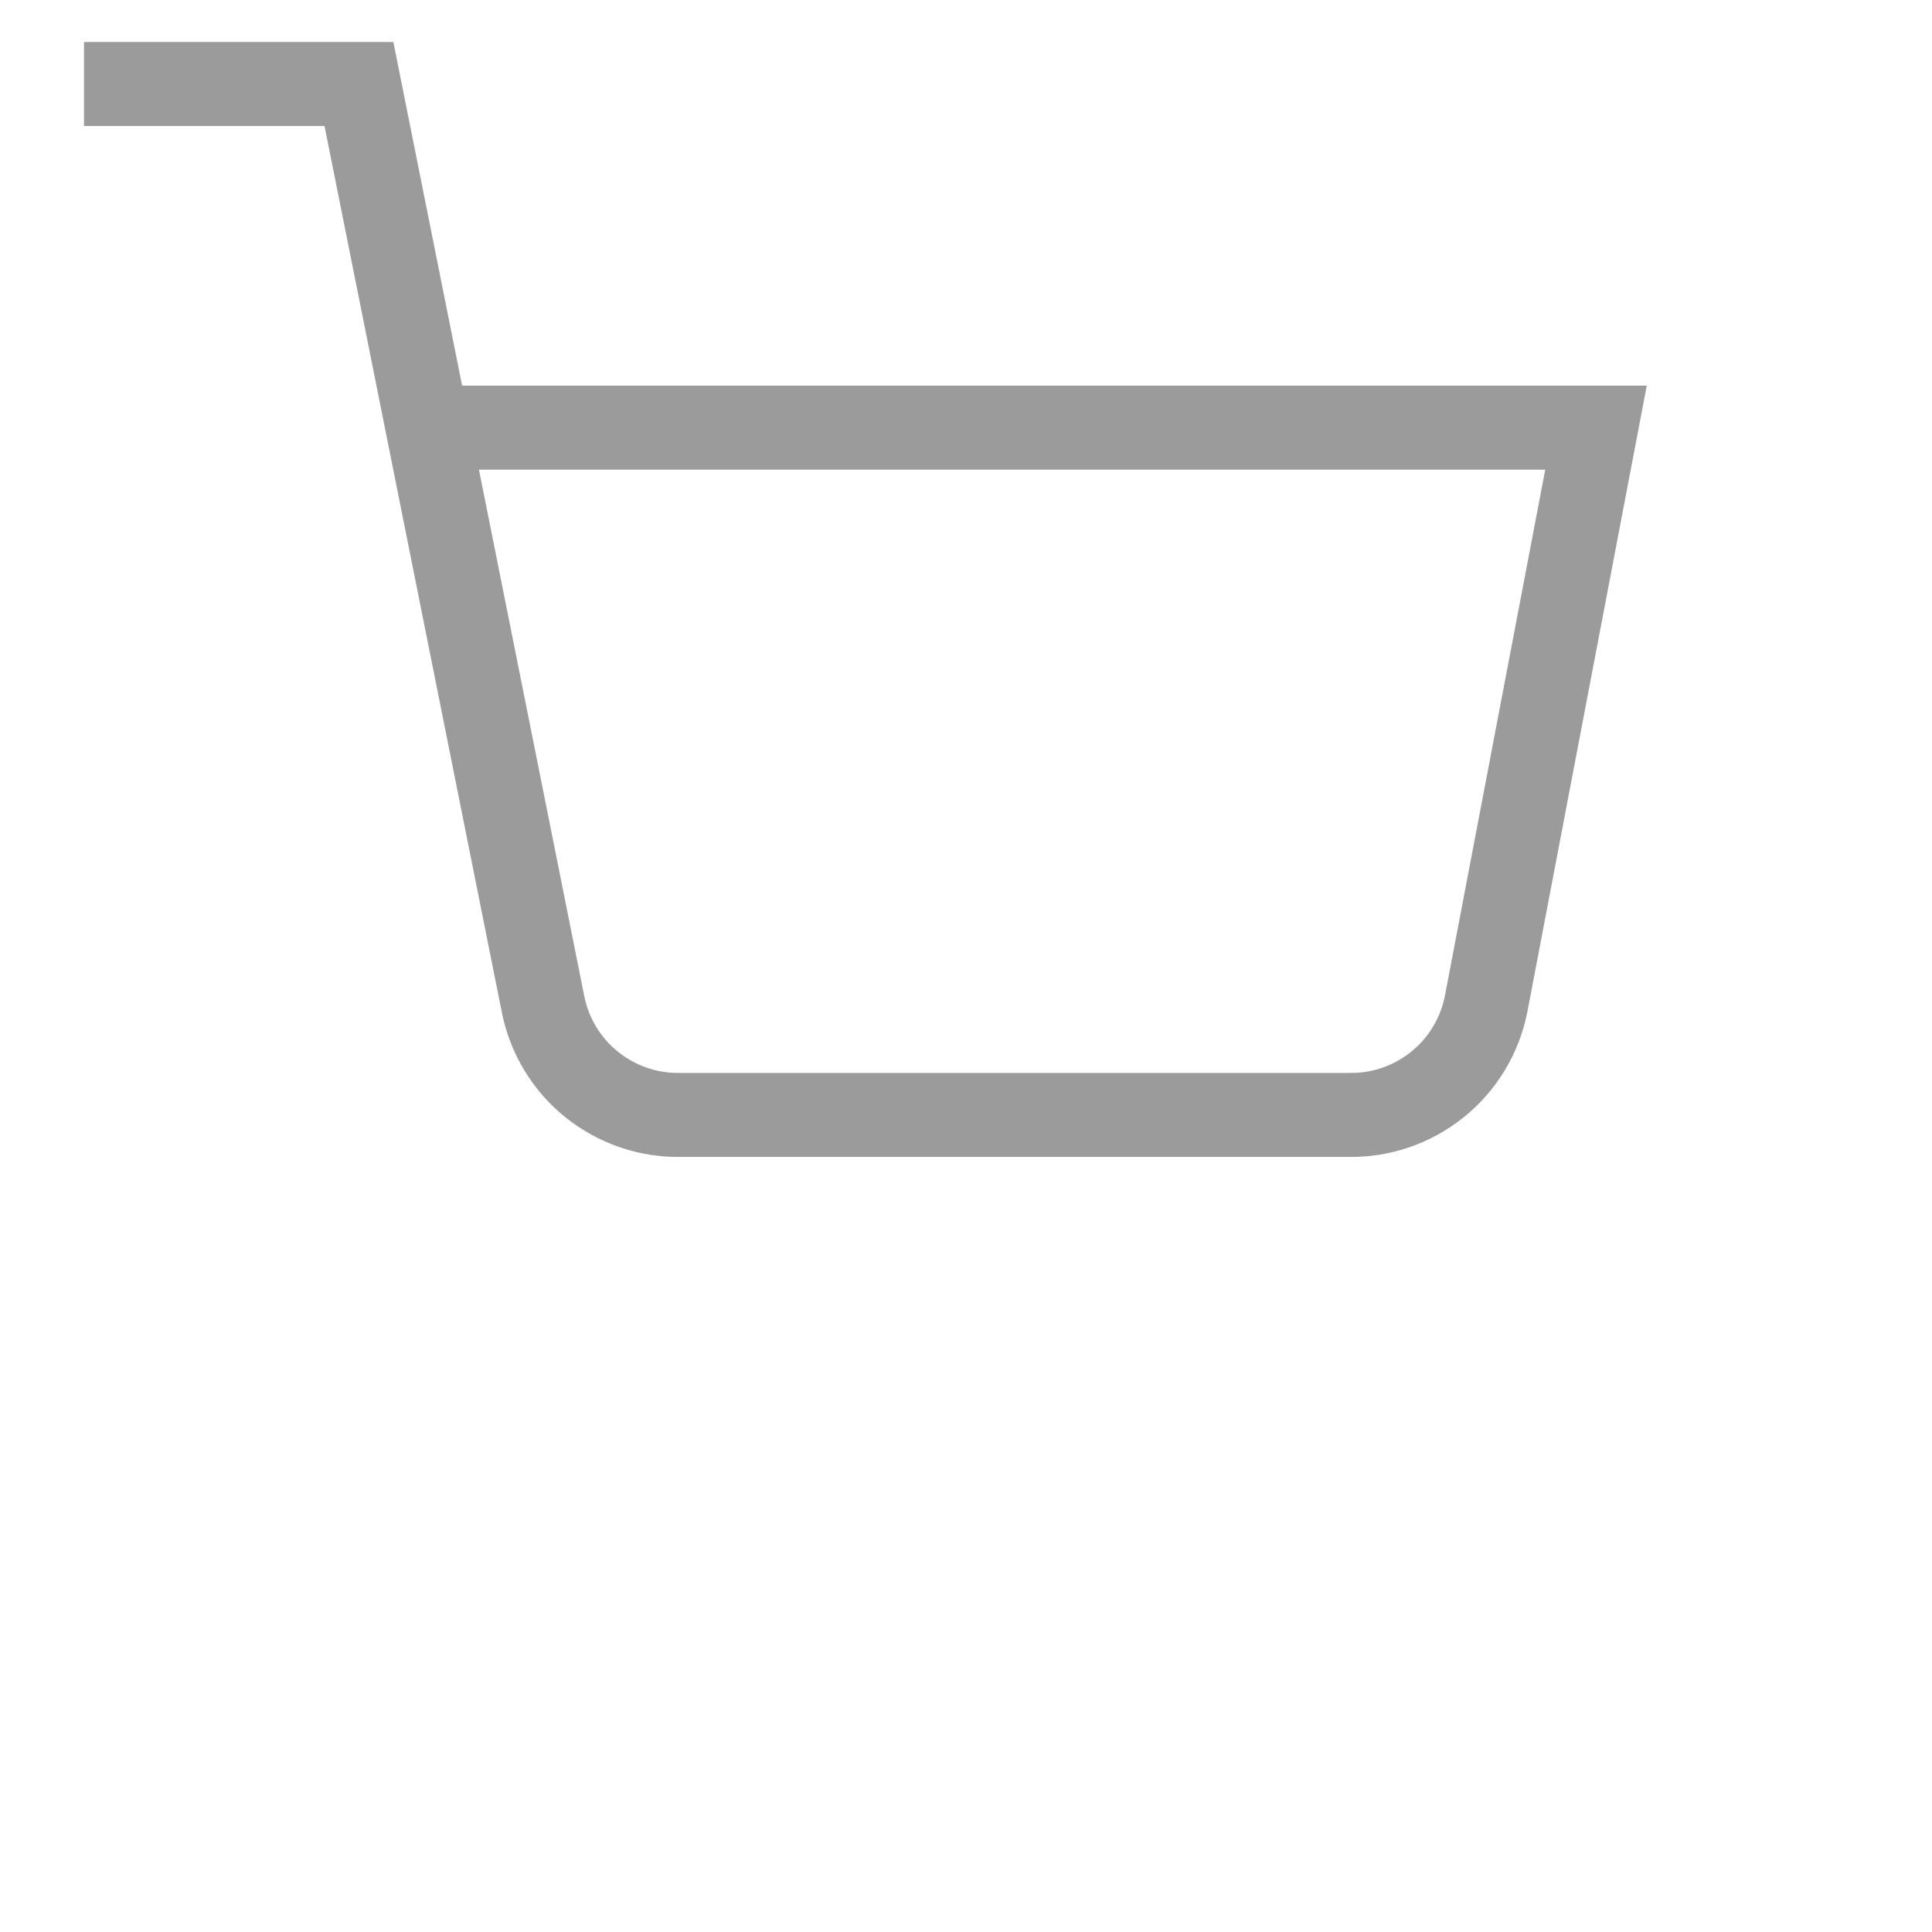
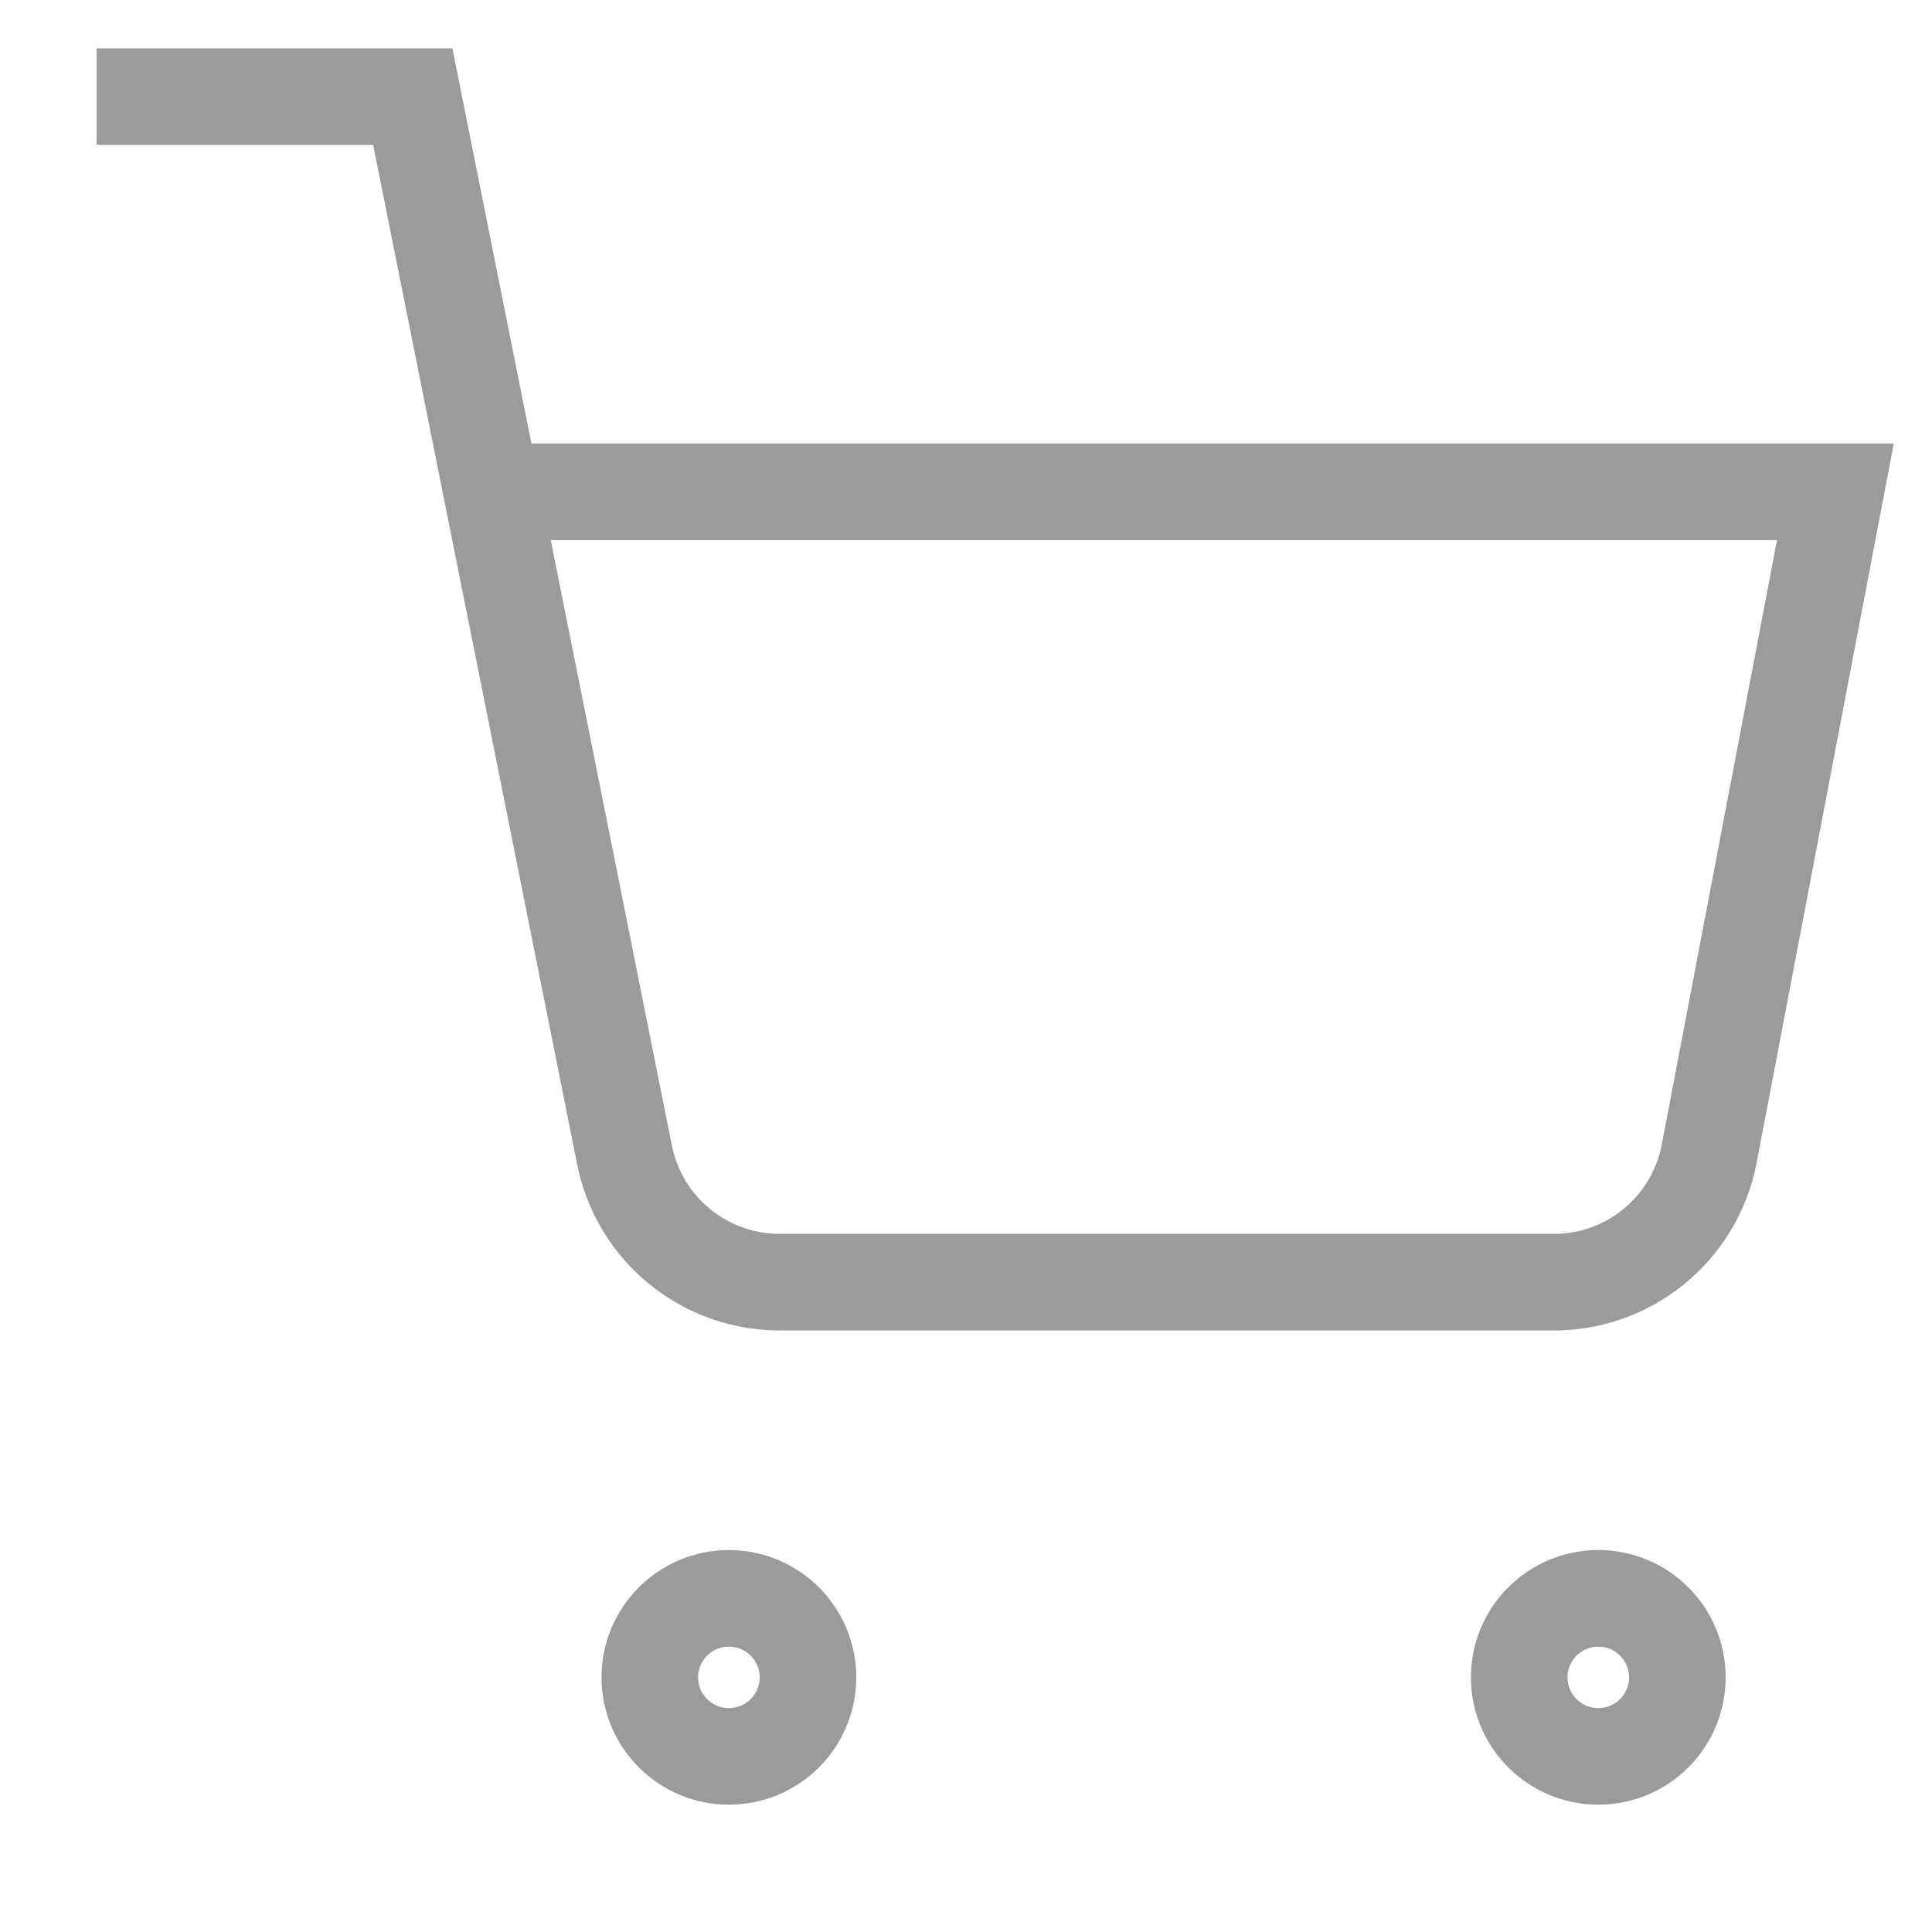
- <svg xmlns="http://www.w3.org/2000/svg" className="inline" width="23" height="23" viewBox="0 0 23 23" fill="none">
+ <svg xmlns="http://www.w3.org/2000/svg" width="20" height="20" viewBox="0 0 20 20" fill="none">
+   <path d="M7.545 18.182C7.997 18.182 8.364 17.816 8.364 17.364C8.364 16.912 7.997 16.546 7.545 16.546C7.094 16.546 6.727 16.912 6.727 17.364C6.727 17.816 7.094 18.182 7.545 18.182Z" stroke="#9B9B9B" strokeWidth="2" strokeLinecap="round" strokeLinejoin="round" />
+   <path d="M16.546 18.182C16.997 18.182 17.364 17.816 17.364 17.364C17.364 16.912 16.997 16.546 16.546 16.546C16.094 16.546 15.727 16.912 15.727 17.364C15.727 17.816 16.094 18.182 16.546 18.182Z" stroke="#9B9B9B" strokeWidth="2" strokeLinecap="round" strokeLinejoin="round" />
  <path d="M1 1H4.273L6.465 11.956C6.54 12.332 6.745 12.671 7.044 12.911C7.344 13.152 7.718 13.28 8.102 13.273H16.055C16.439 13.28 16.813 13.152 17.112 12.911C17.411 12.671 17.616 12.332 17.691 11.956L19 5.091H5.091" stroke="#9B9B9B" strokeWidth="2" strokeLinecap="round" strokeLinejoin="round" />
</svg>
